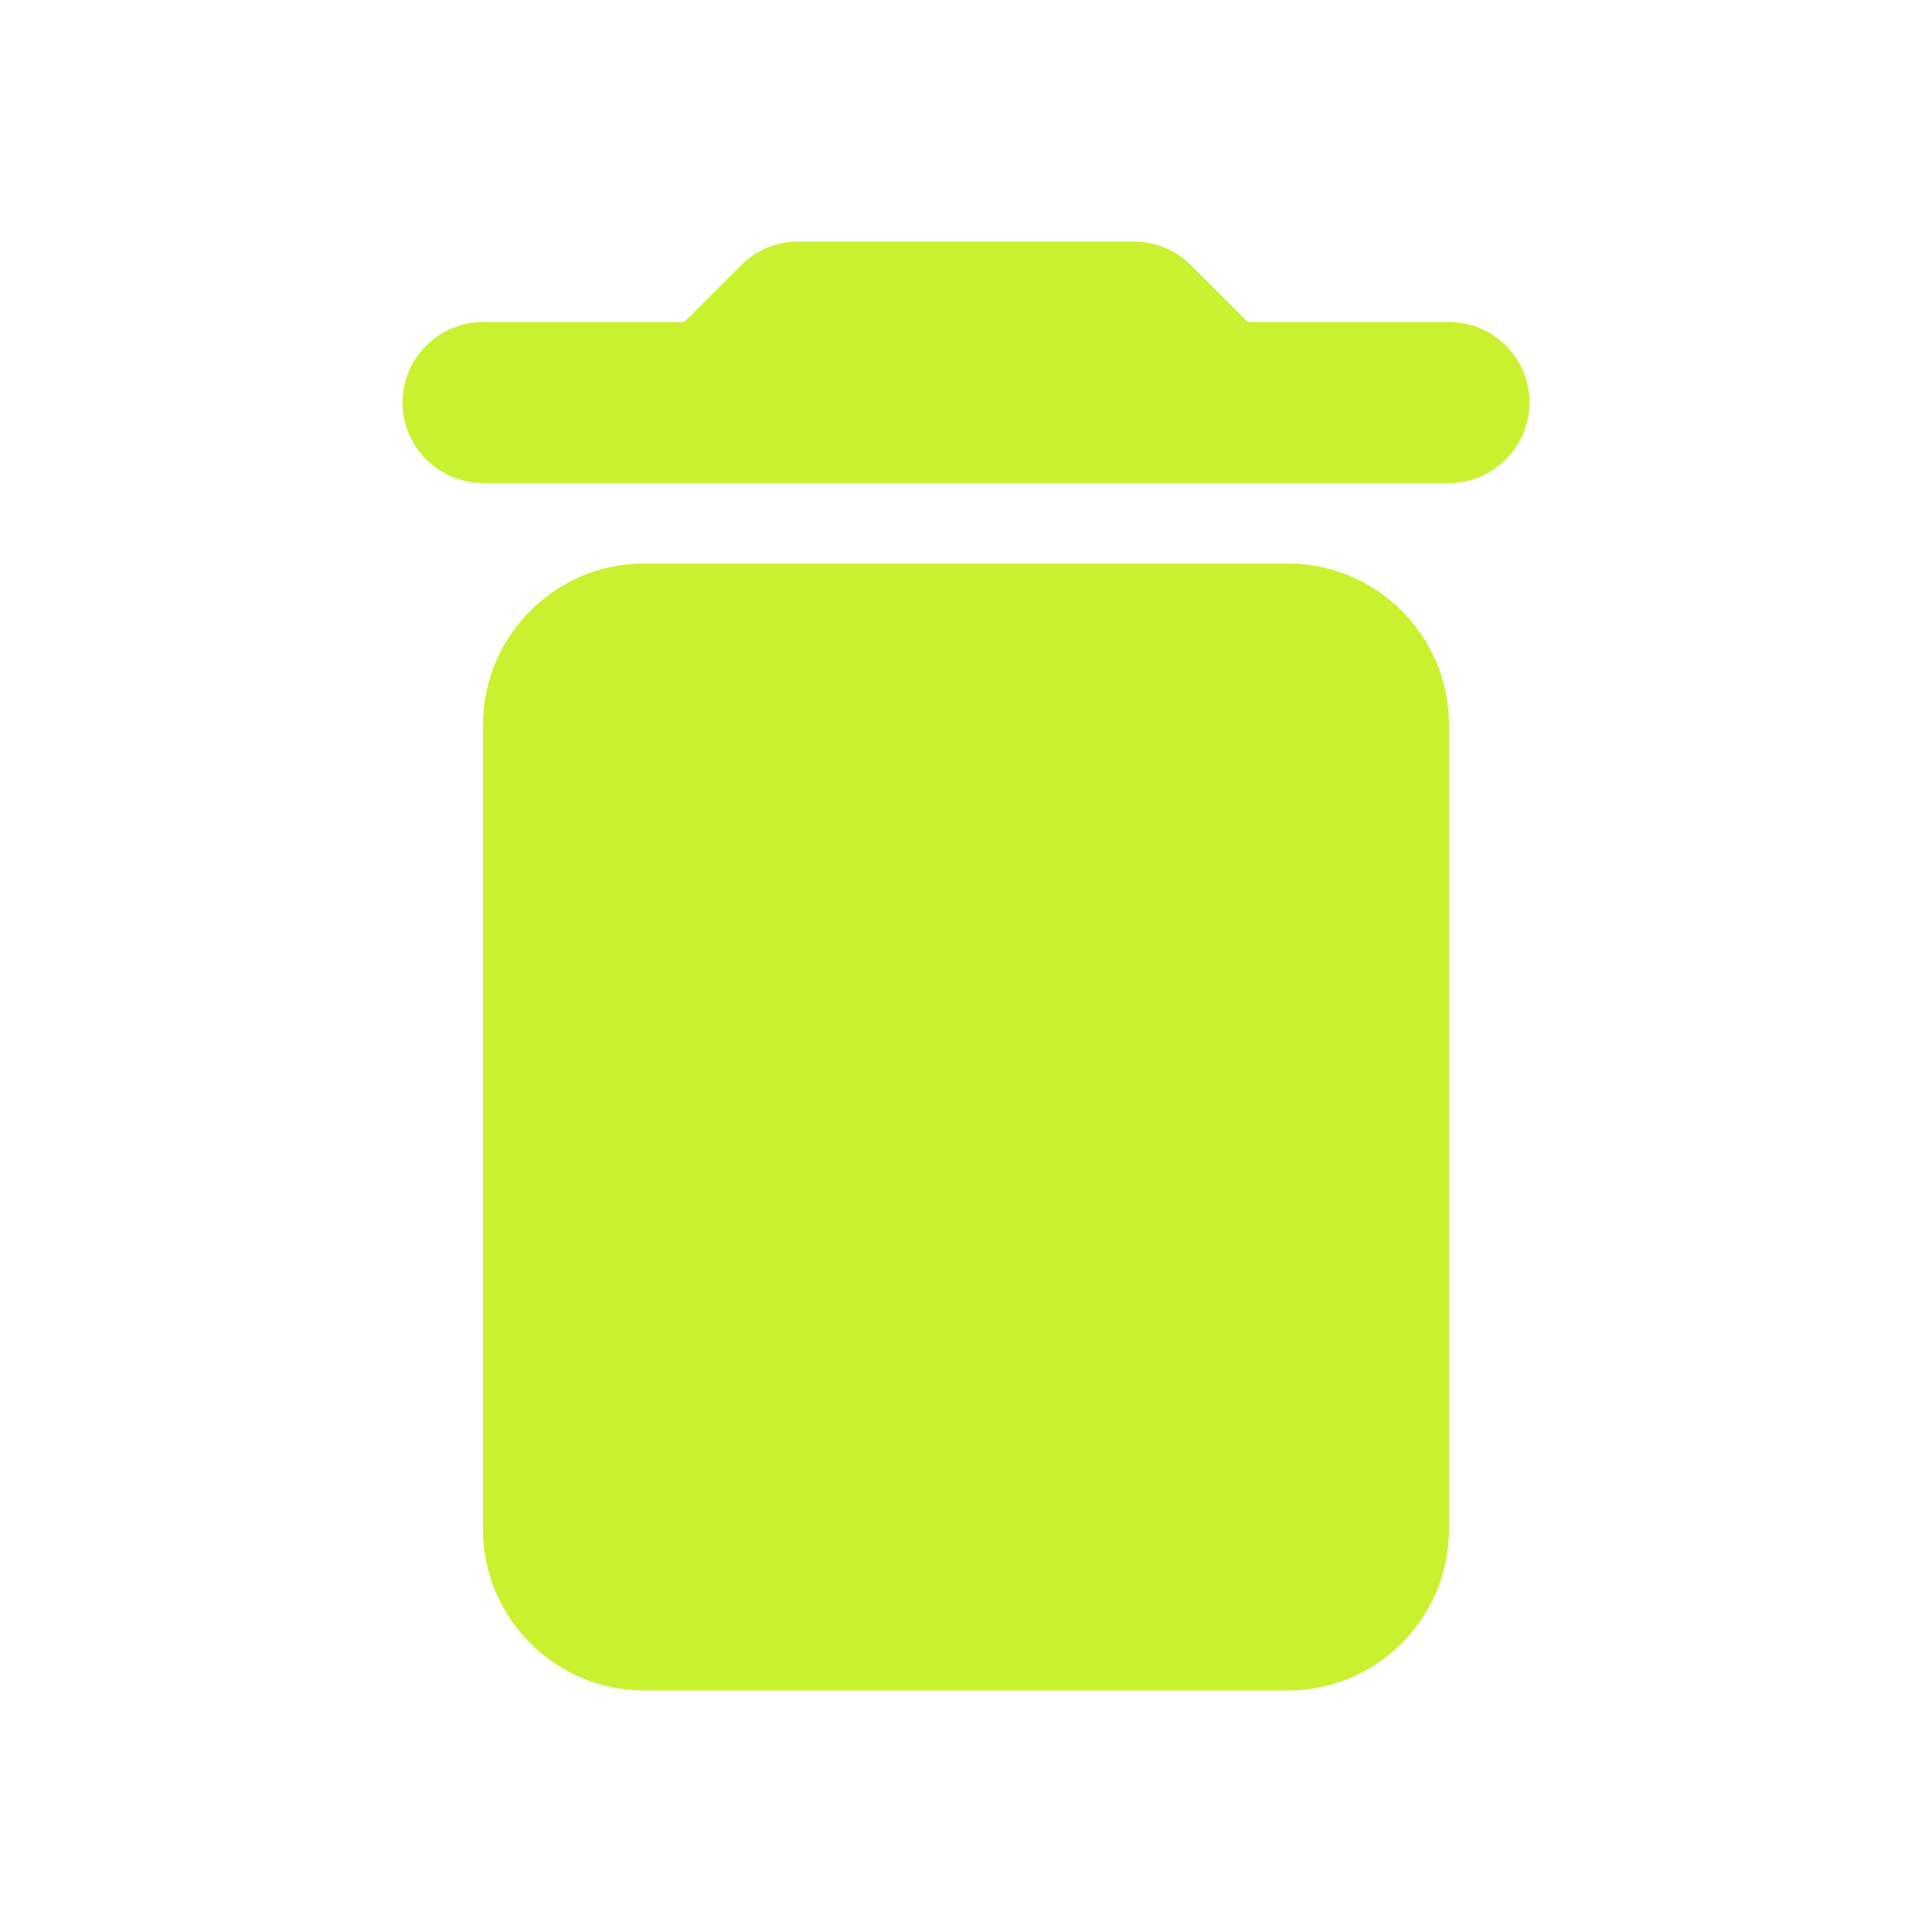
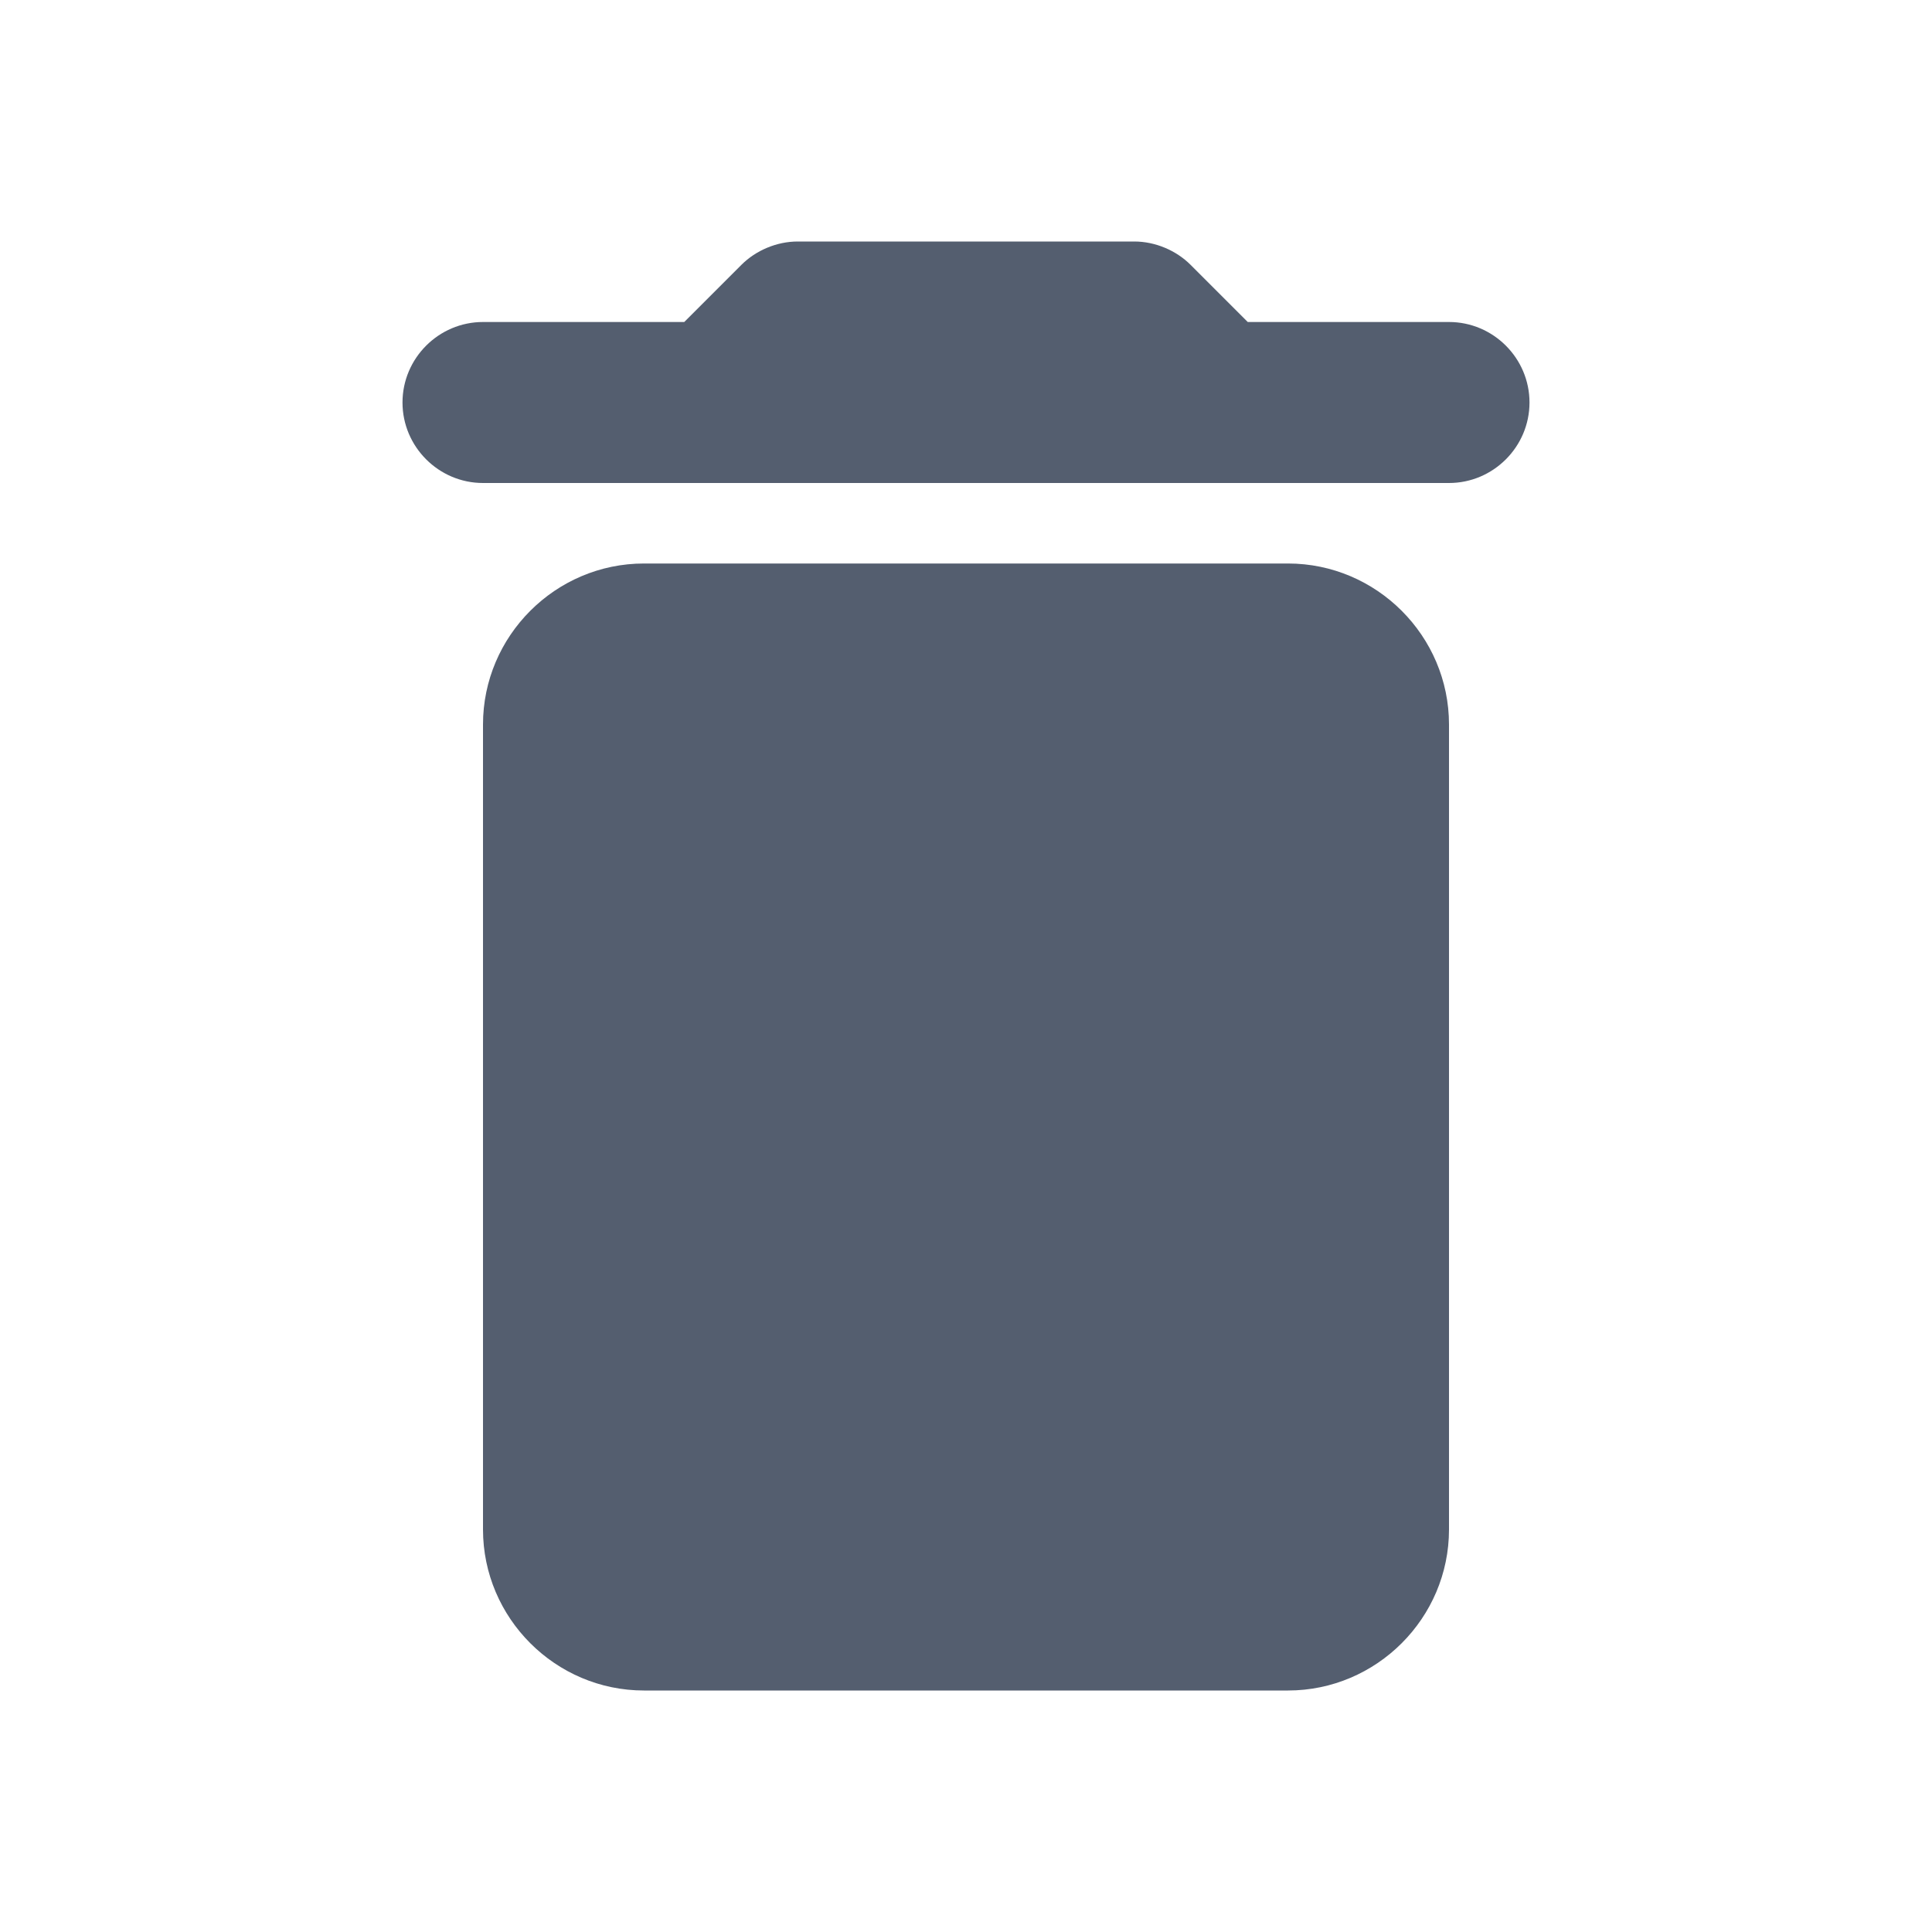
<svg xmlns="http://www.w3.org/2000/svg" height="24" viewBox="0 0 24 24" width="24">
  <path d="M0 0h24v24H0V0z" fill="none" />
-   <path d="M6 19c0 1.1.9 2 2 2h8c1.1 0 2-.9 2-2V9c0-1.1-.9-2-2-2H8c-1.1 0-2 .9-2 2v10zM18 4h-2.5l-.71-.71c-.18-.18-.44-.29-.7-.29H9.91c-.26 0-.52.11-.7.29L8.5 4H6c-.55 0-1 .45-1 1s.45 1 1 1h12c.55 0 1-.45 1-1s-.45-1-1-1z" fill="#c8f22f" />
+   <path d="M6 19c0 1.1.9 2 2 2h8c1.1 0 2-.9 2-2V9c0-1.1-.9-2-2-2H8c-1.1 0-2 .9-2 2v10zM18 4h-2.5l-.71-.71c-.18-.18-.44-.29-.7-.29H9.91c-.26 0-.52.11-.7.29L8.5 4H6c-.55 0-1 .45-1 1s.45 1 1 1h12c.55 0 1-.45 1-1s-.45-1-1-1z" fill="#545e6f" />
</svg>
